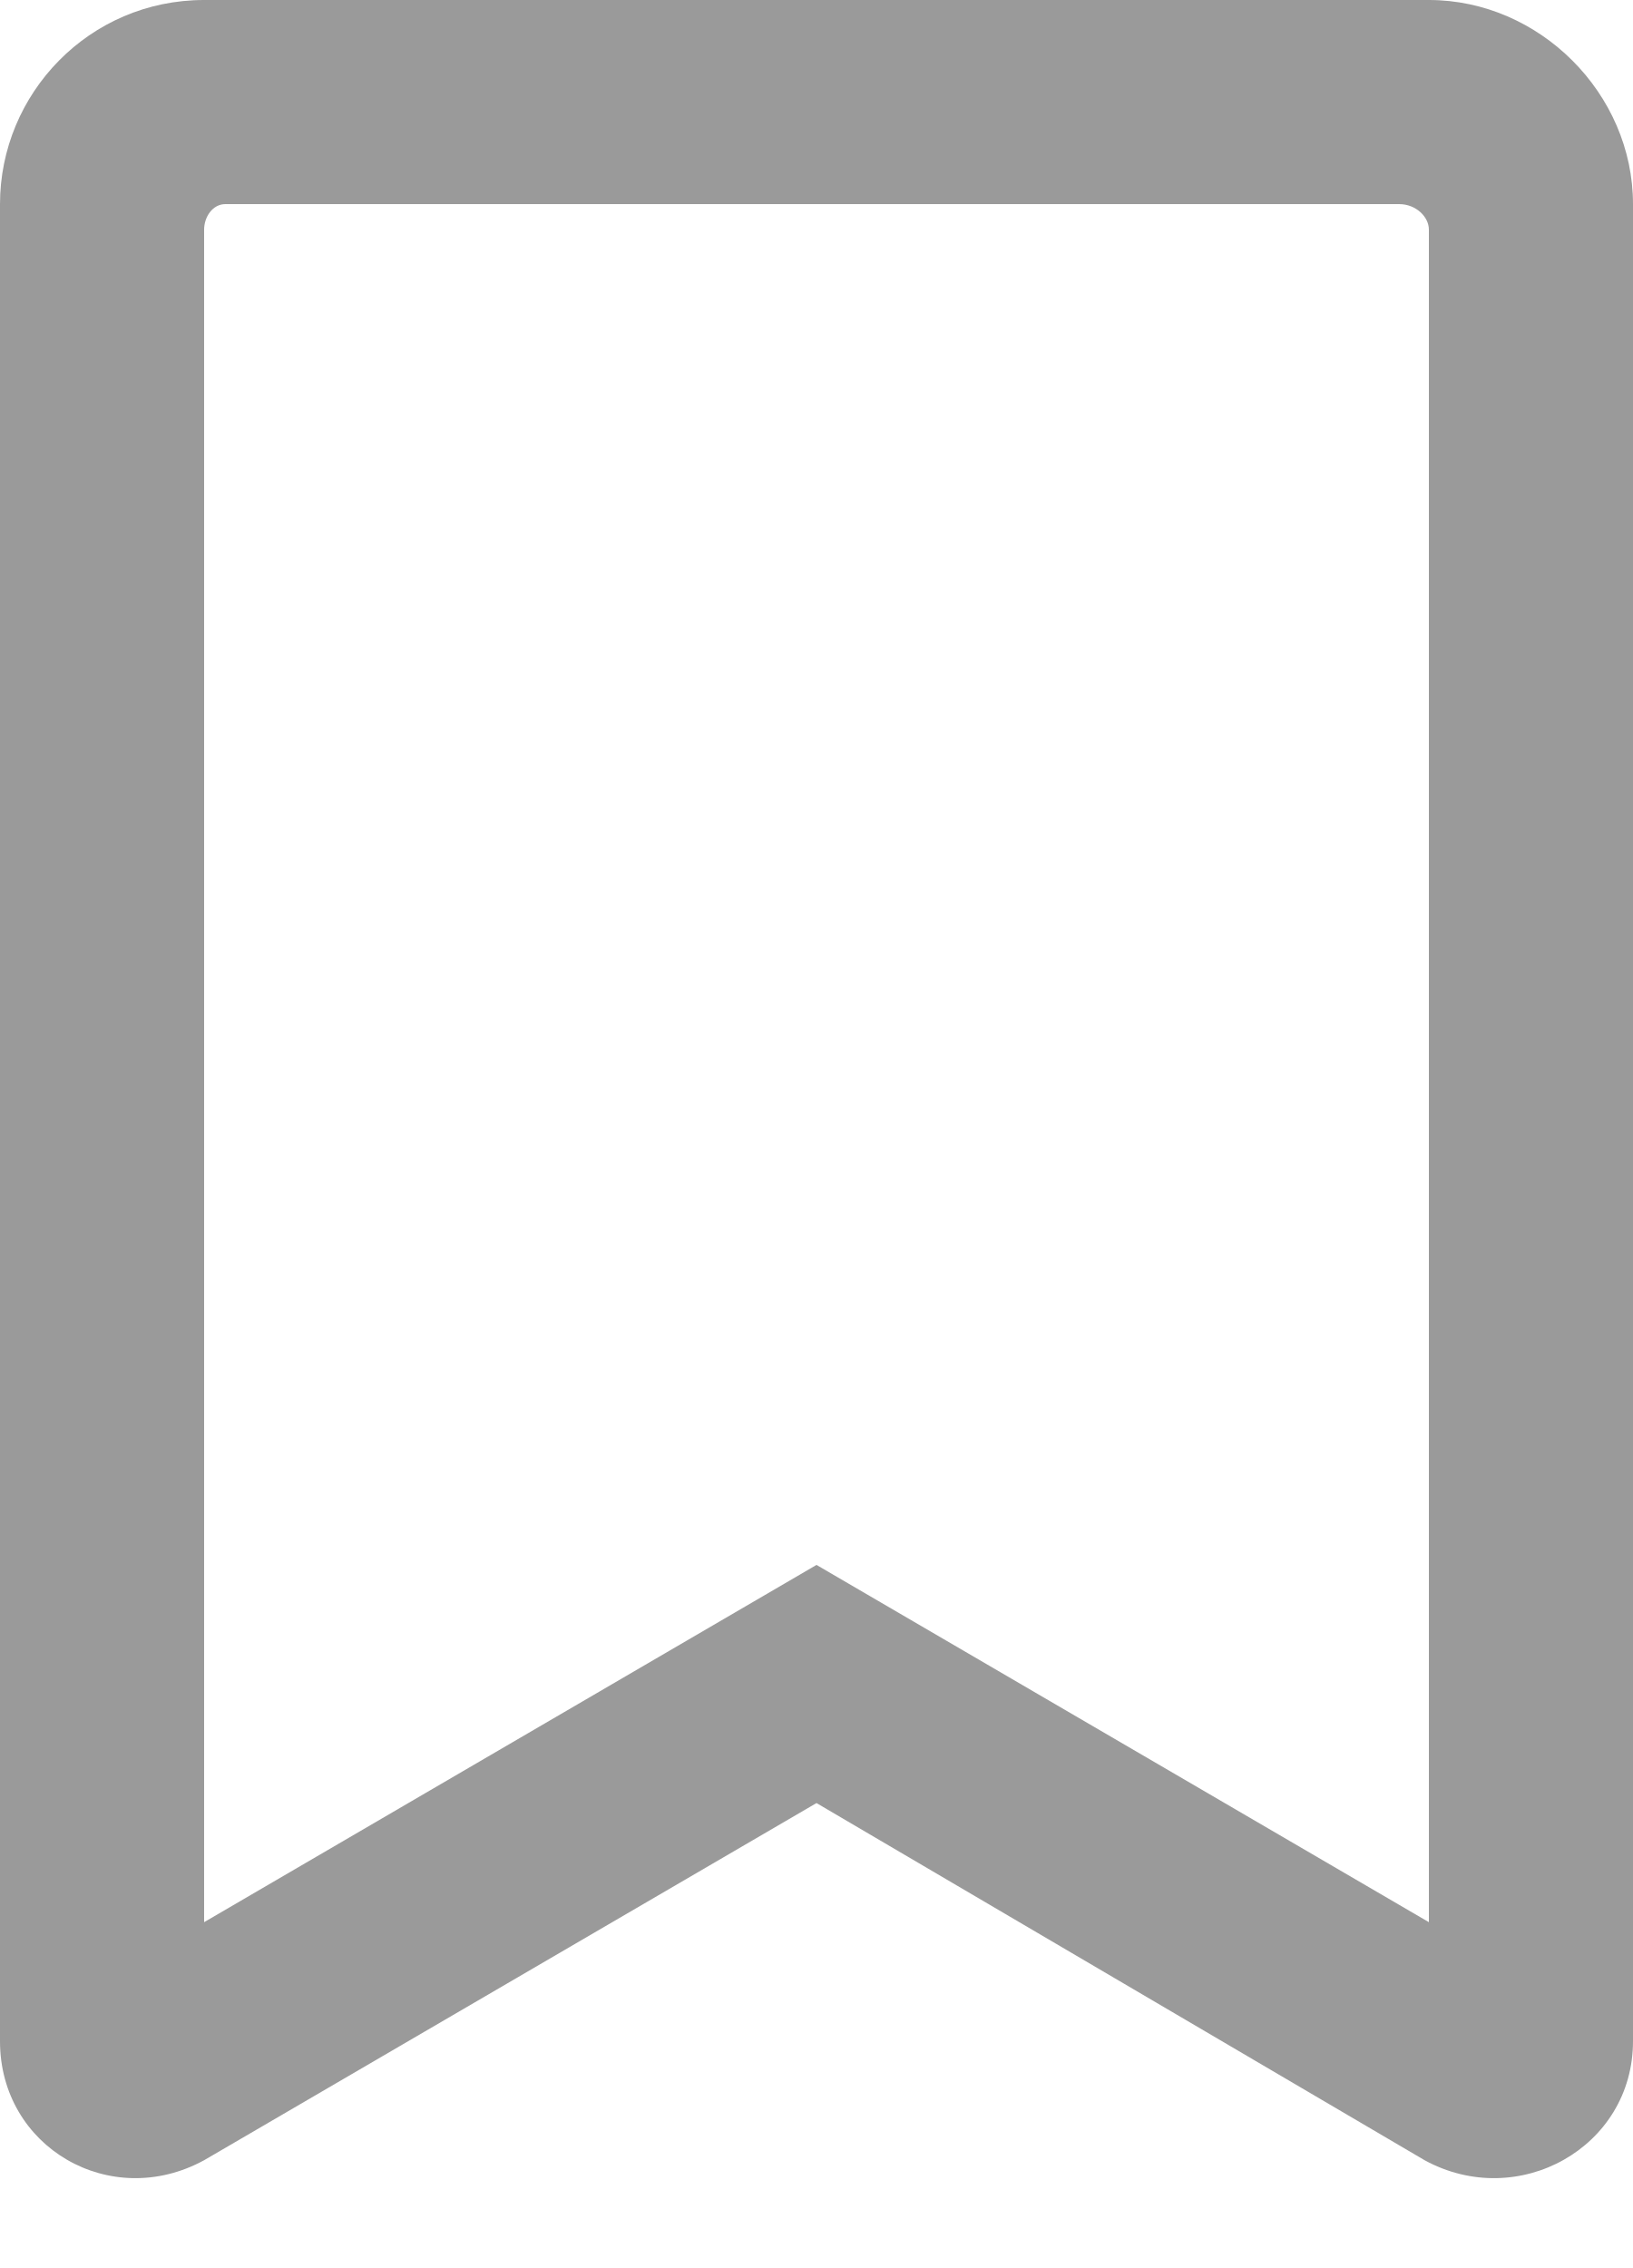
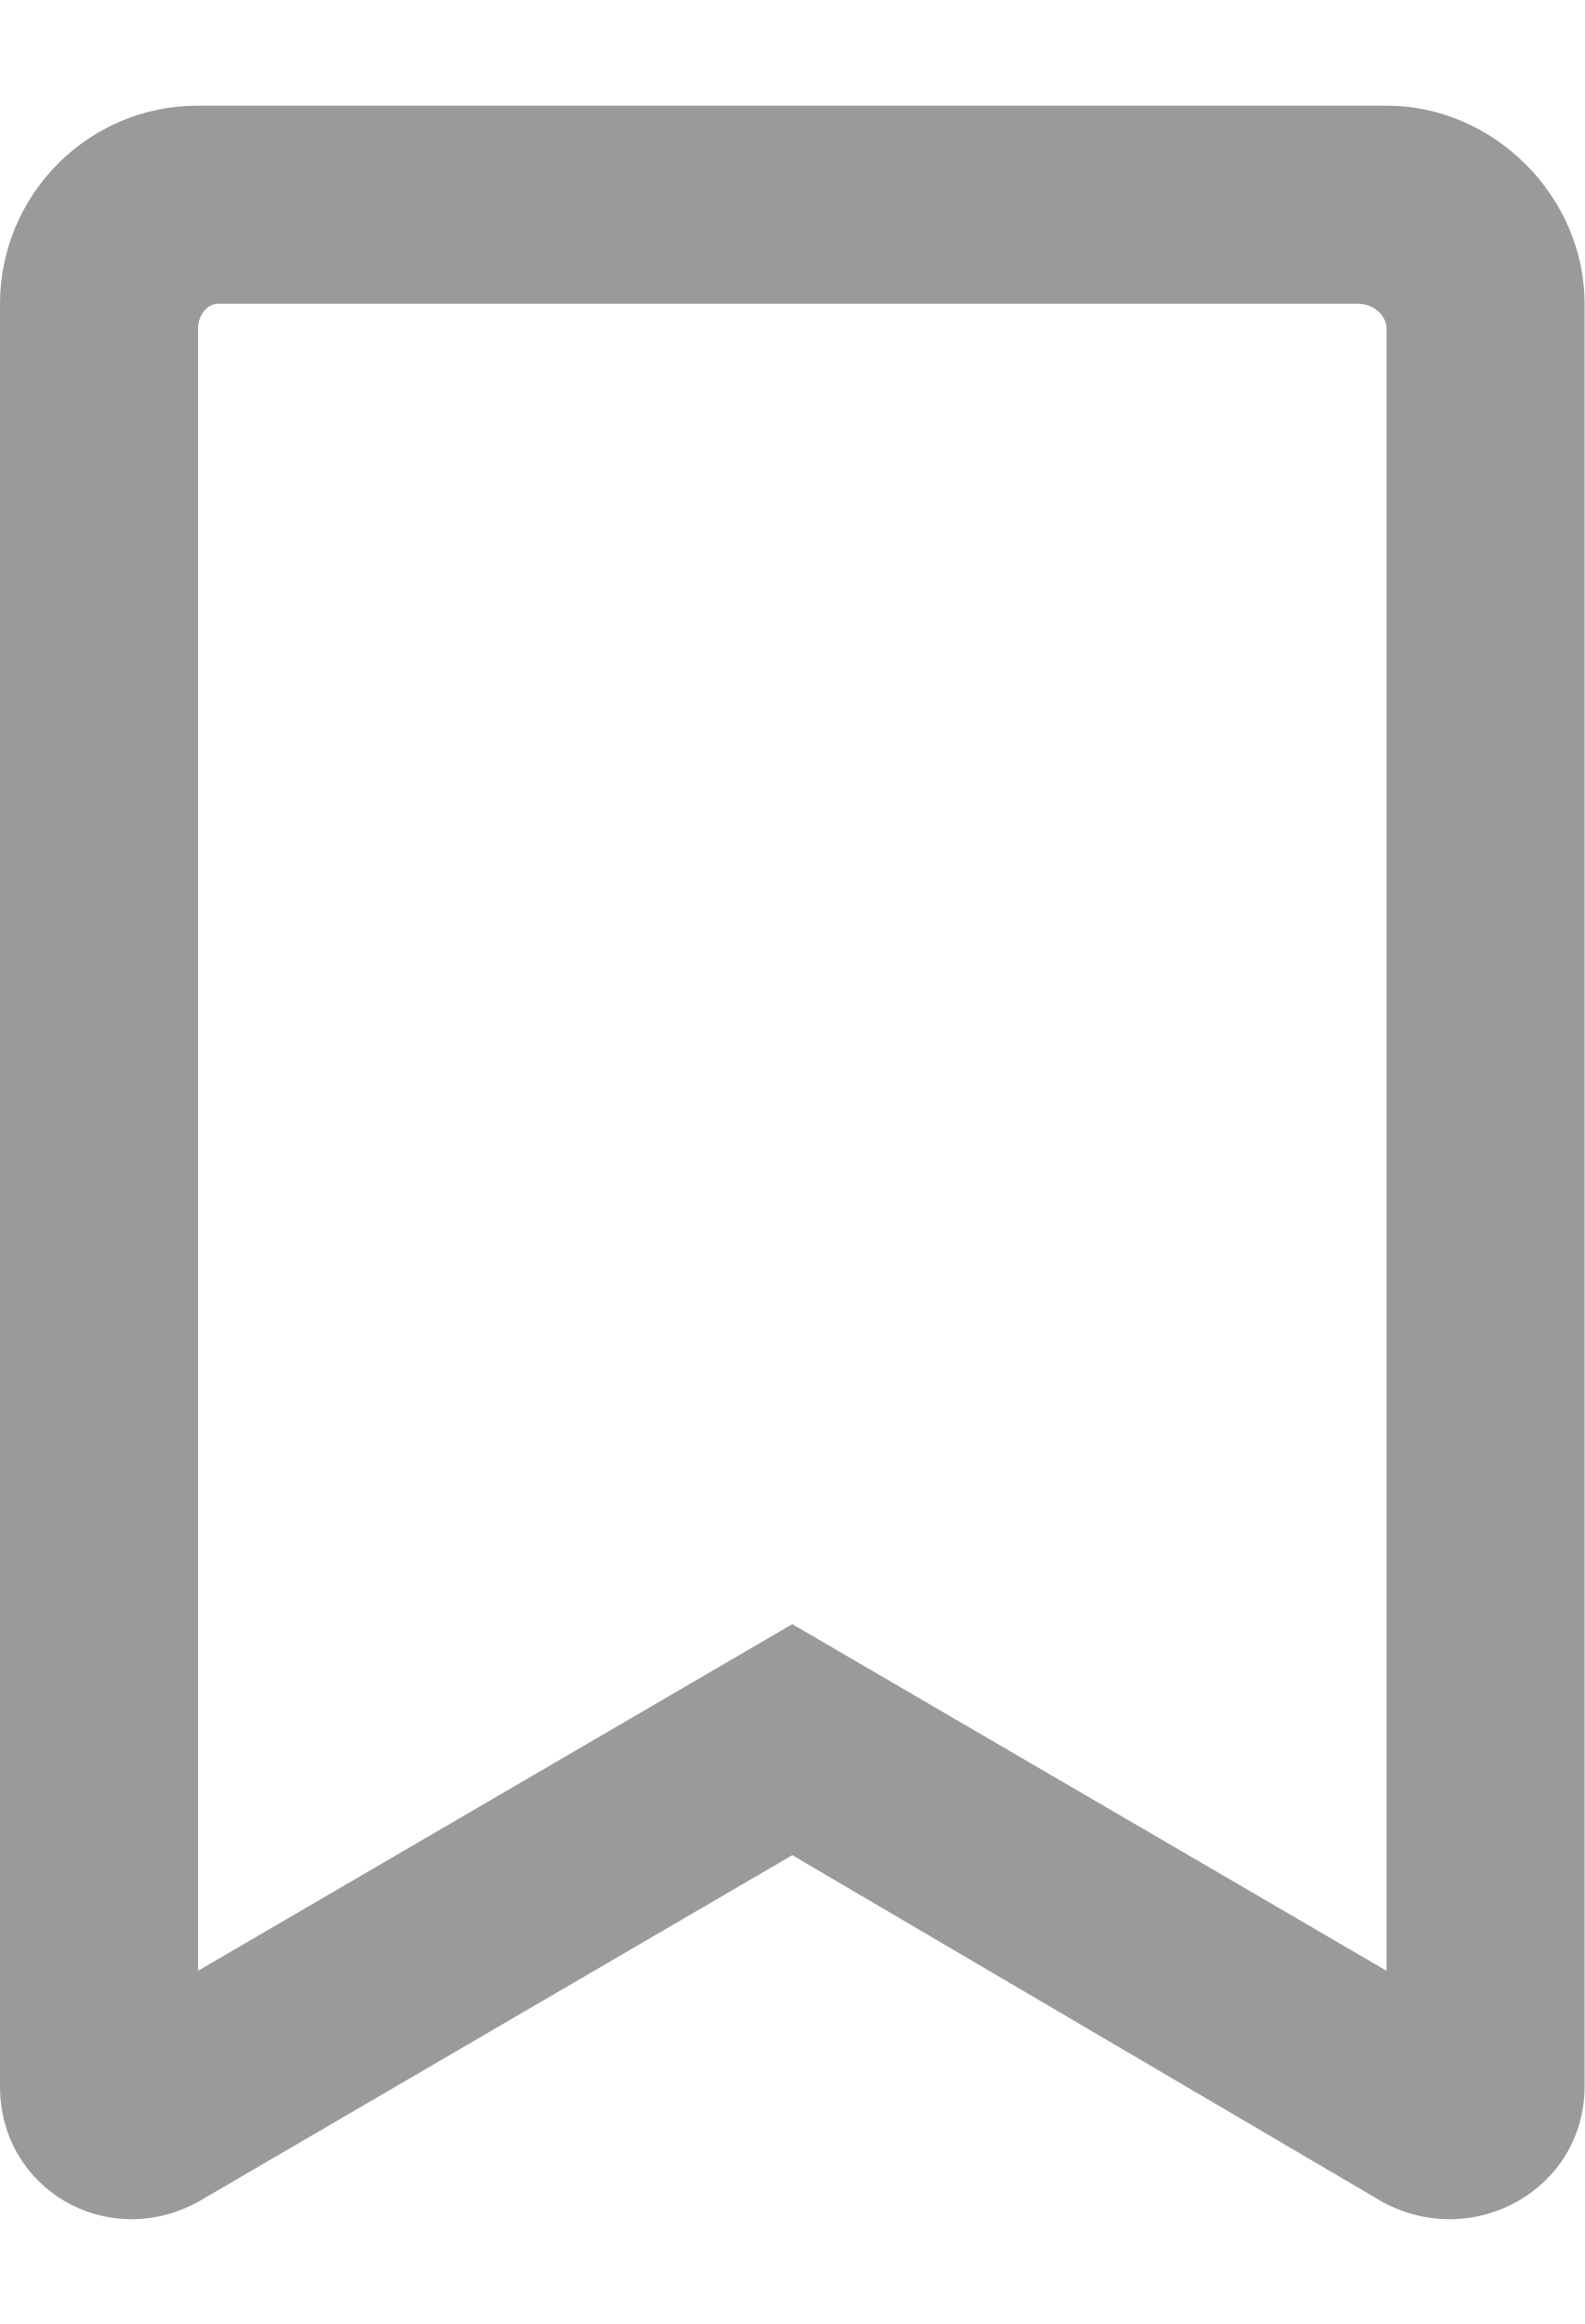
- <svg xmlns="http://www.w3.org/2000/svg" width="18" height="25" viewBox="0 0 18 25" fill="none">
-   <path d="M15.75 0H2.25C0.984 0 0 1.031 0 2.25V22.5C0 23.672 1.219 24.375 2.25 23.812L9 19.875L15.703 23.812C16.734 24.375 18 23.672 18 22.5V2.25C18 1.031 16.969 0 15.75 0ZM15.75 21.188L9 17.25L2.25 21.188V2.531C2.25 2.391 2.344 2.25 2.484 2.25H15.422C15.609 2.25 15.75 2.391 15.75 2.531V21.188Z" fill="#9A9A9A" />
+ <svg xmlns="http://www.w3.org/2000/svg" width="15" height="22" viewBox="0 0 15 22" fill="none">
+   <path d="M13.125 1H1.875C0.82 1 0 1.859 0 2.875V19.75C0 20.727 1.016 21.312 1.875 20.844L7.5 17.562L13.086 20.844C13.945 21.312 15 20.727 15 19.75V2.875C15 1.859 14.141 1 13.125 1ZM13.125 18.656L7.5 15.375L1.875 18.656V3.109C1.875 2.992 1.953 2.875 2.07 2.875H12.852C13.008 2.875 13.125 2.992 13.125 3.109V18.656Z" fill="#9A9A9A" />
</svg>
